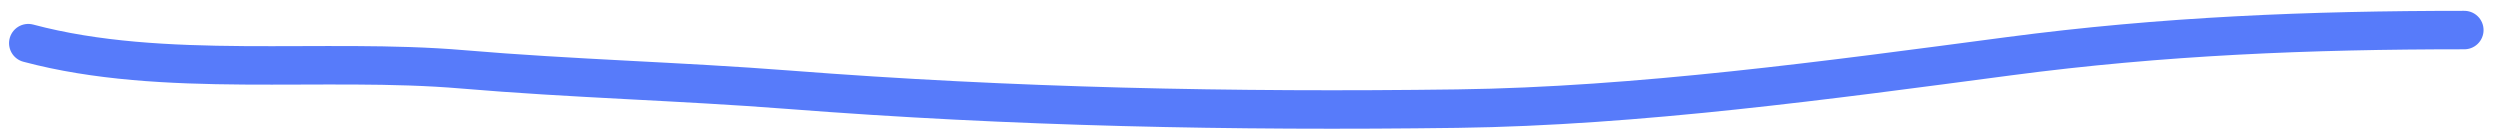
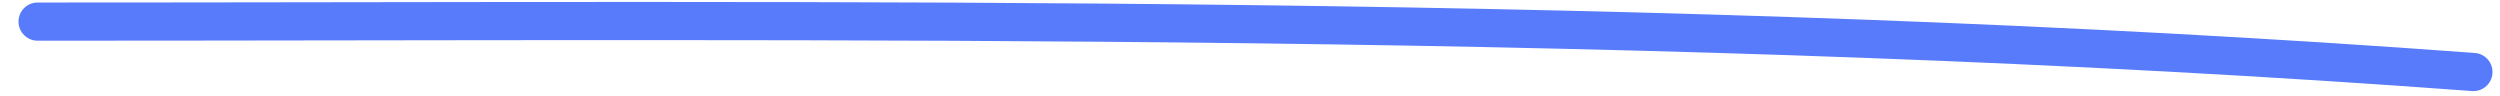
- <svg xmlns="http://www.w3.org/2000/svg" width="130" height="7" viewBox="0 0 130 7" fill="none">
-   <path d="M1.47 2.244C8.523 4.125 16.785 2.985 24.058 3.606C29.712 4.089 35.353 4.226 41.008 4.666C52.617 5.568 64.125 5.806 75.78 5.649C85.172 5.523 95.127 4.158 104.459 2.925C112.472 1.867 120.093 1.563 128.145 1.563" stroke="#577BFA" stroke-width="2" stroke-linecap="round" />
+ <svg xmlns="http://www.w3.org/2000/svg" width="131" height="5" viewBox="0 0 131 5" fill="none">
+   <path d="M1.969 1.132C44.614 1.132 87.116 0.625 129.608 3.773" stroke="#577BFA" stroke-width="2" stroke-linecap="round" />
</svg>
